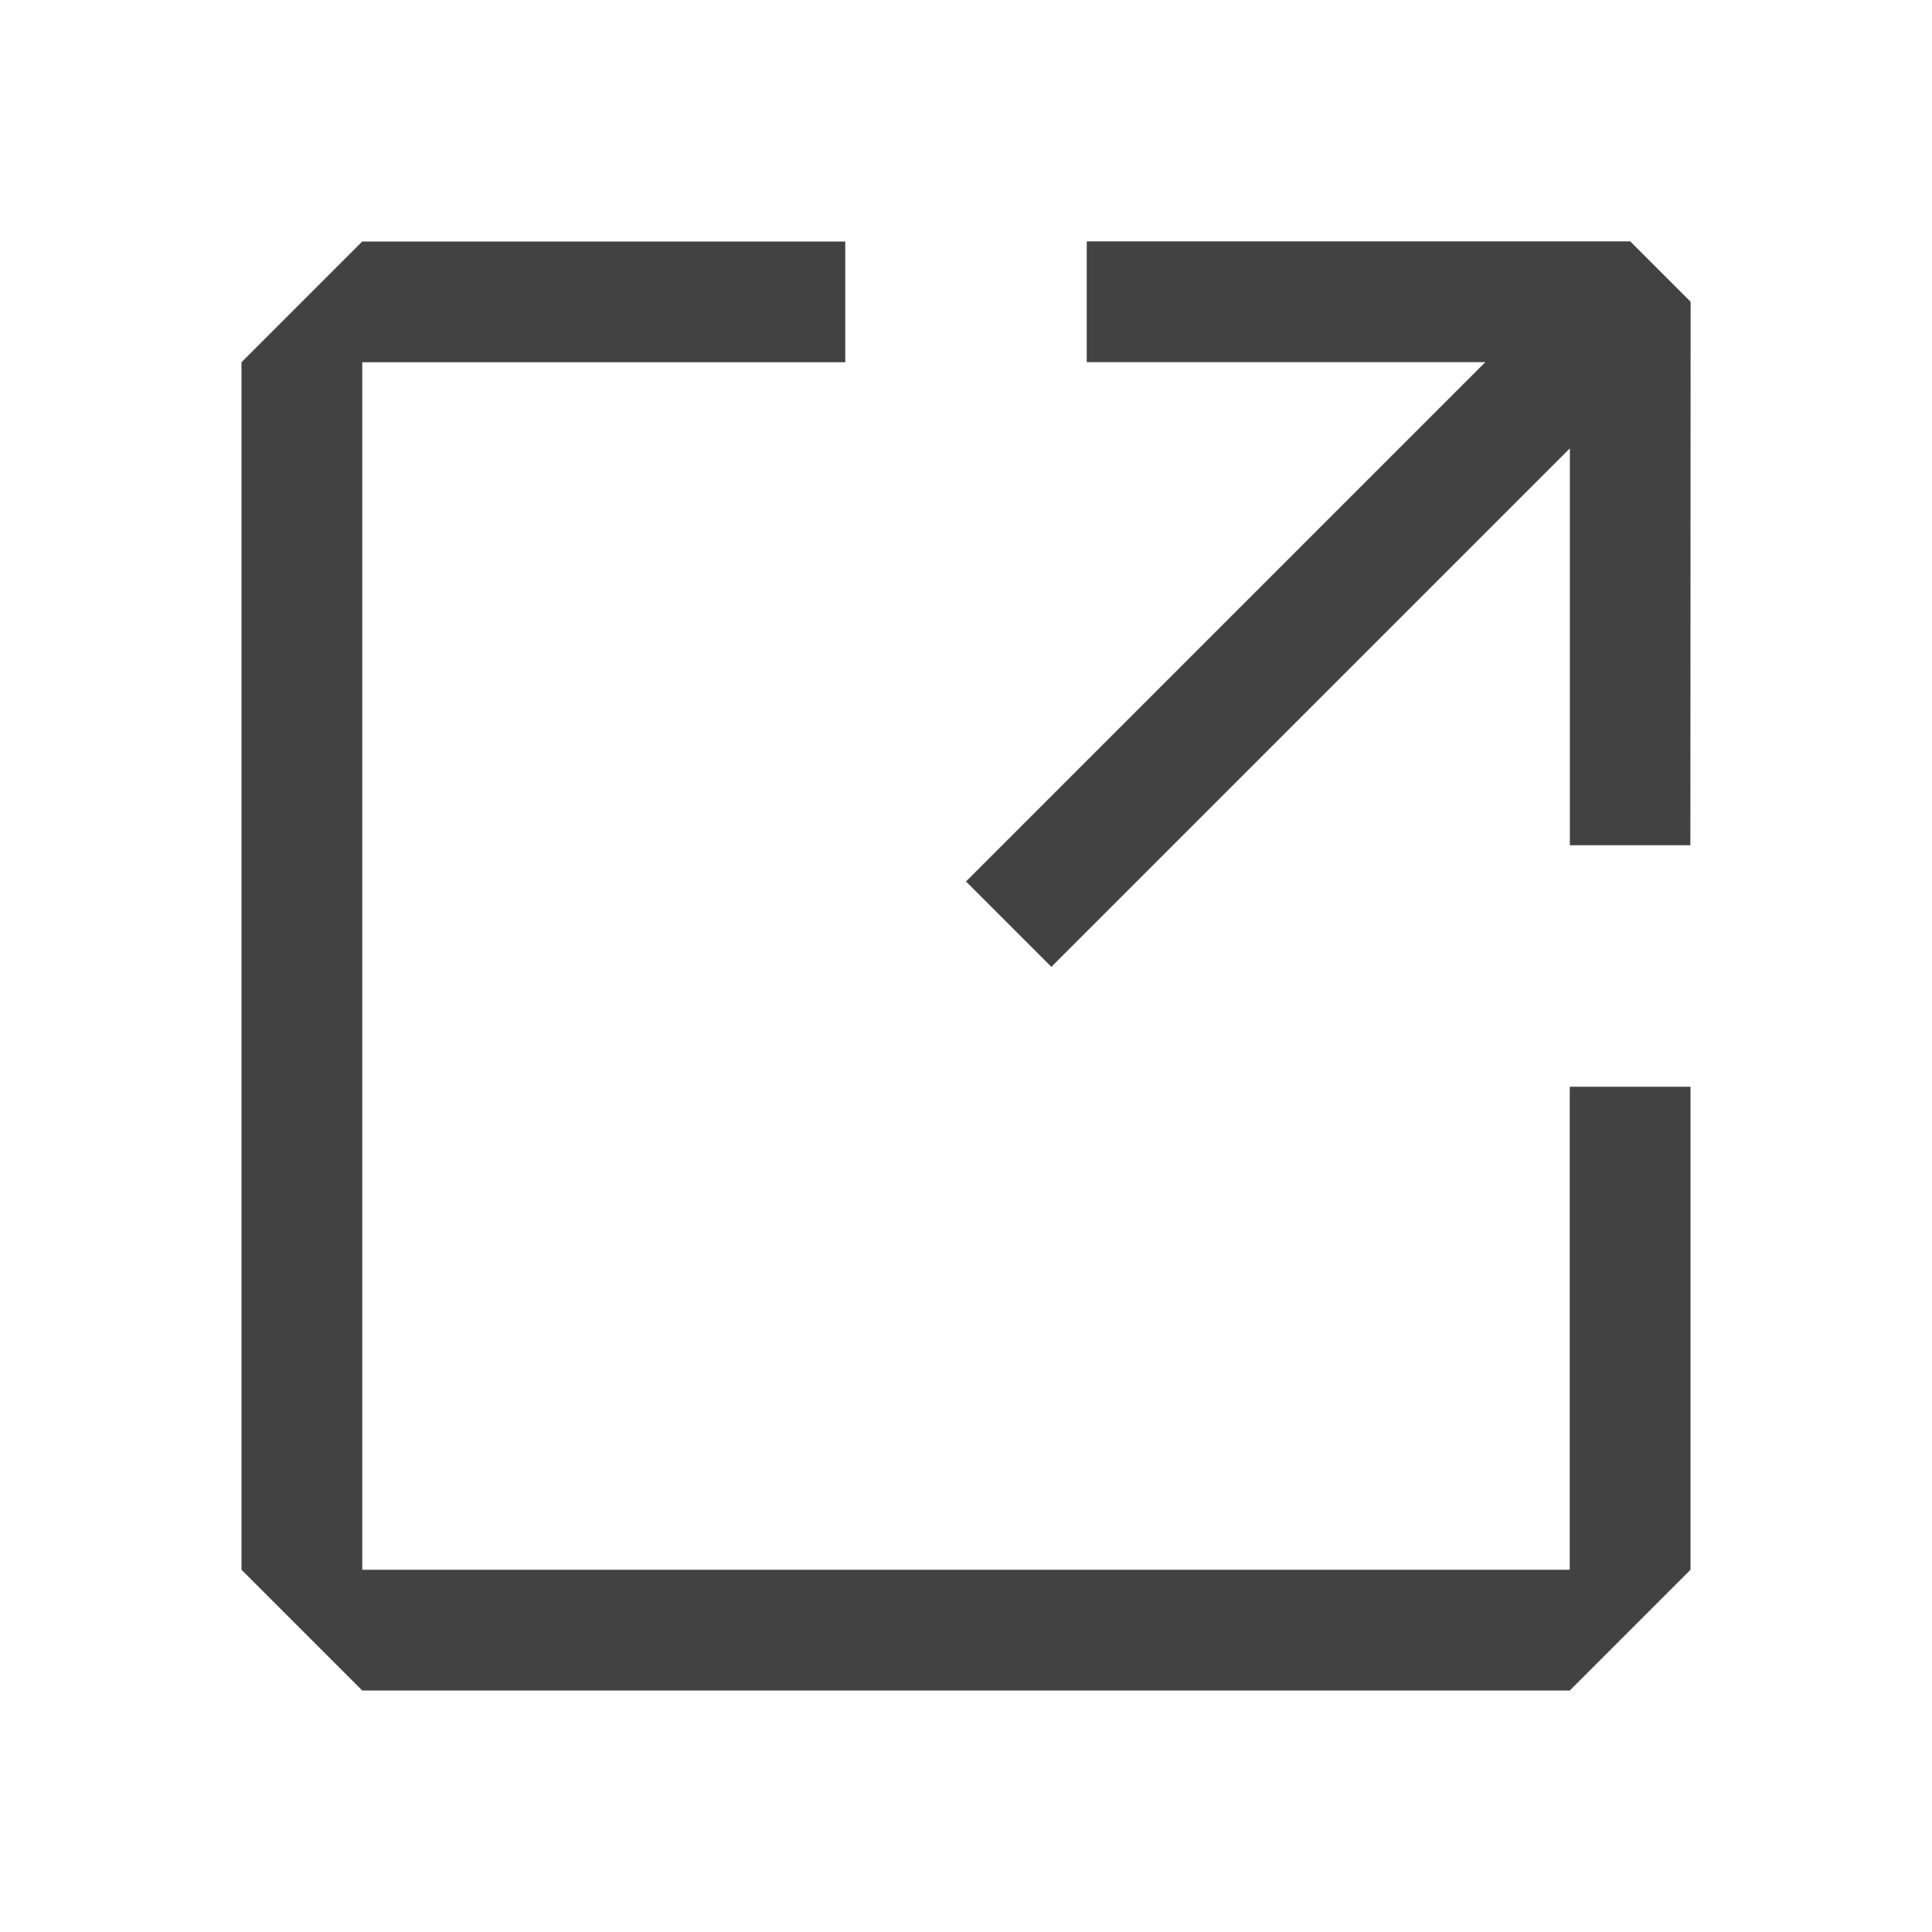
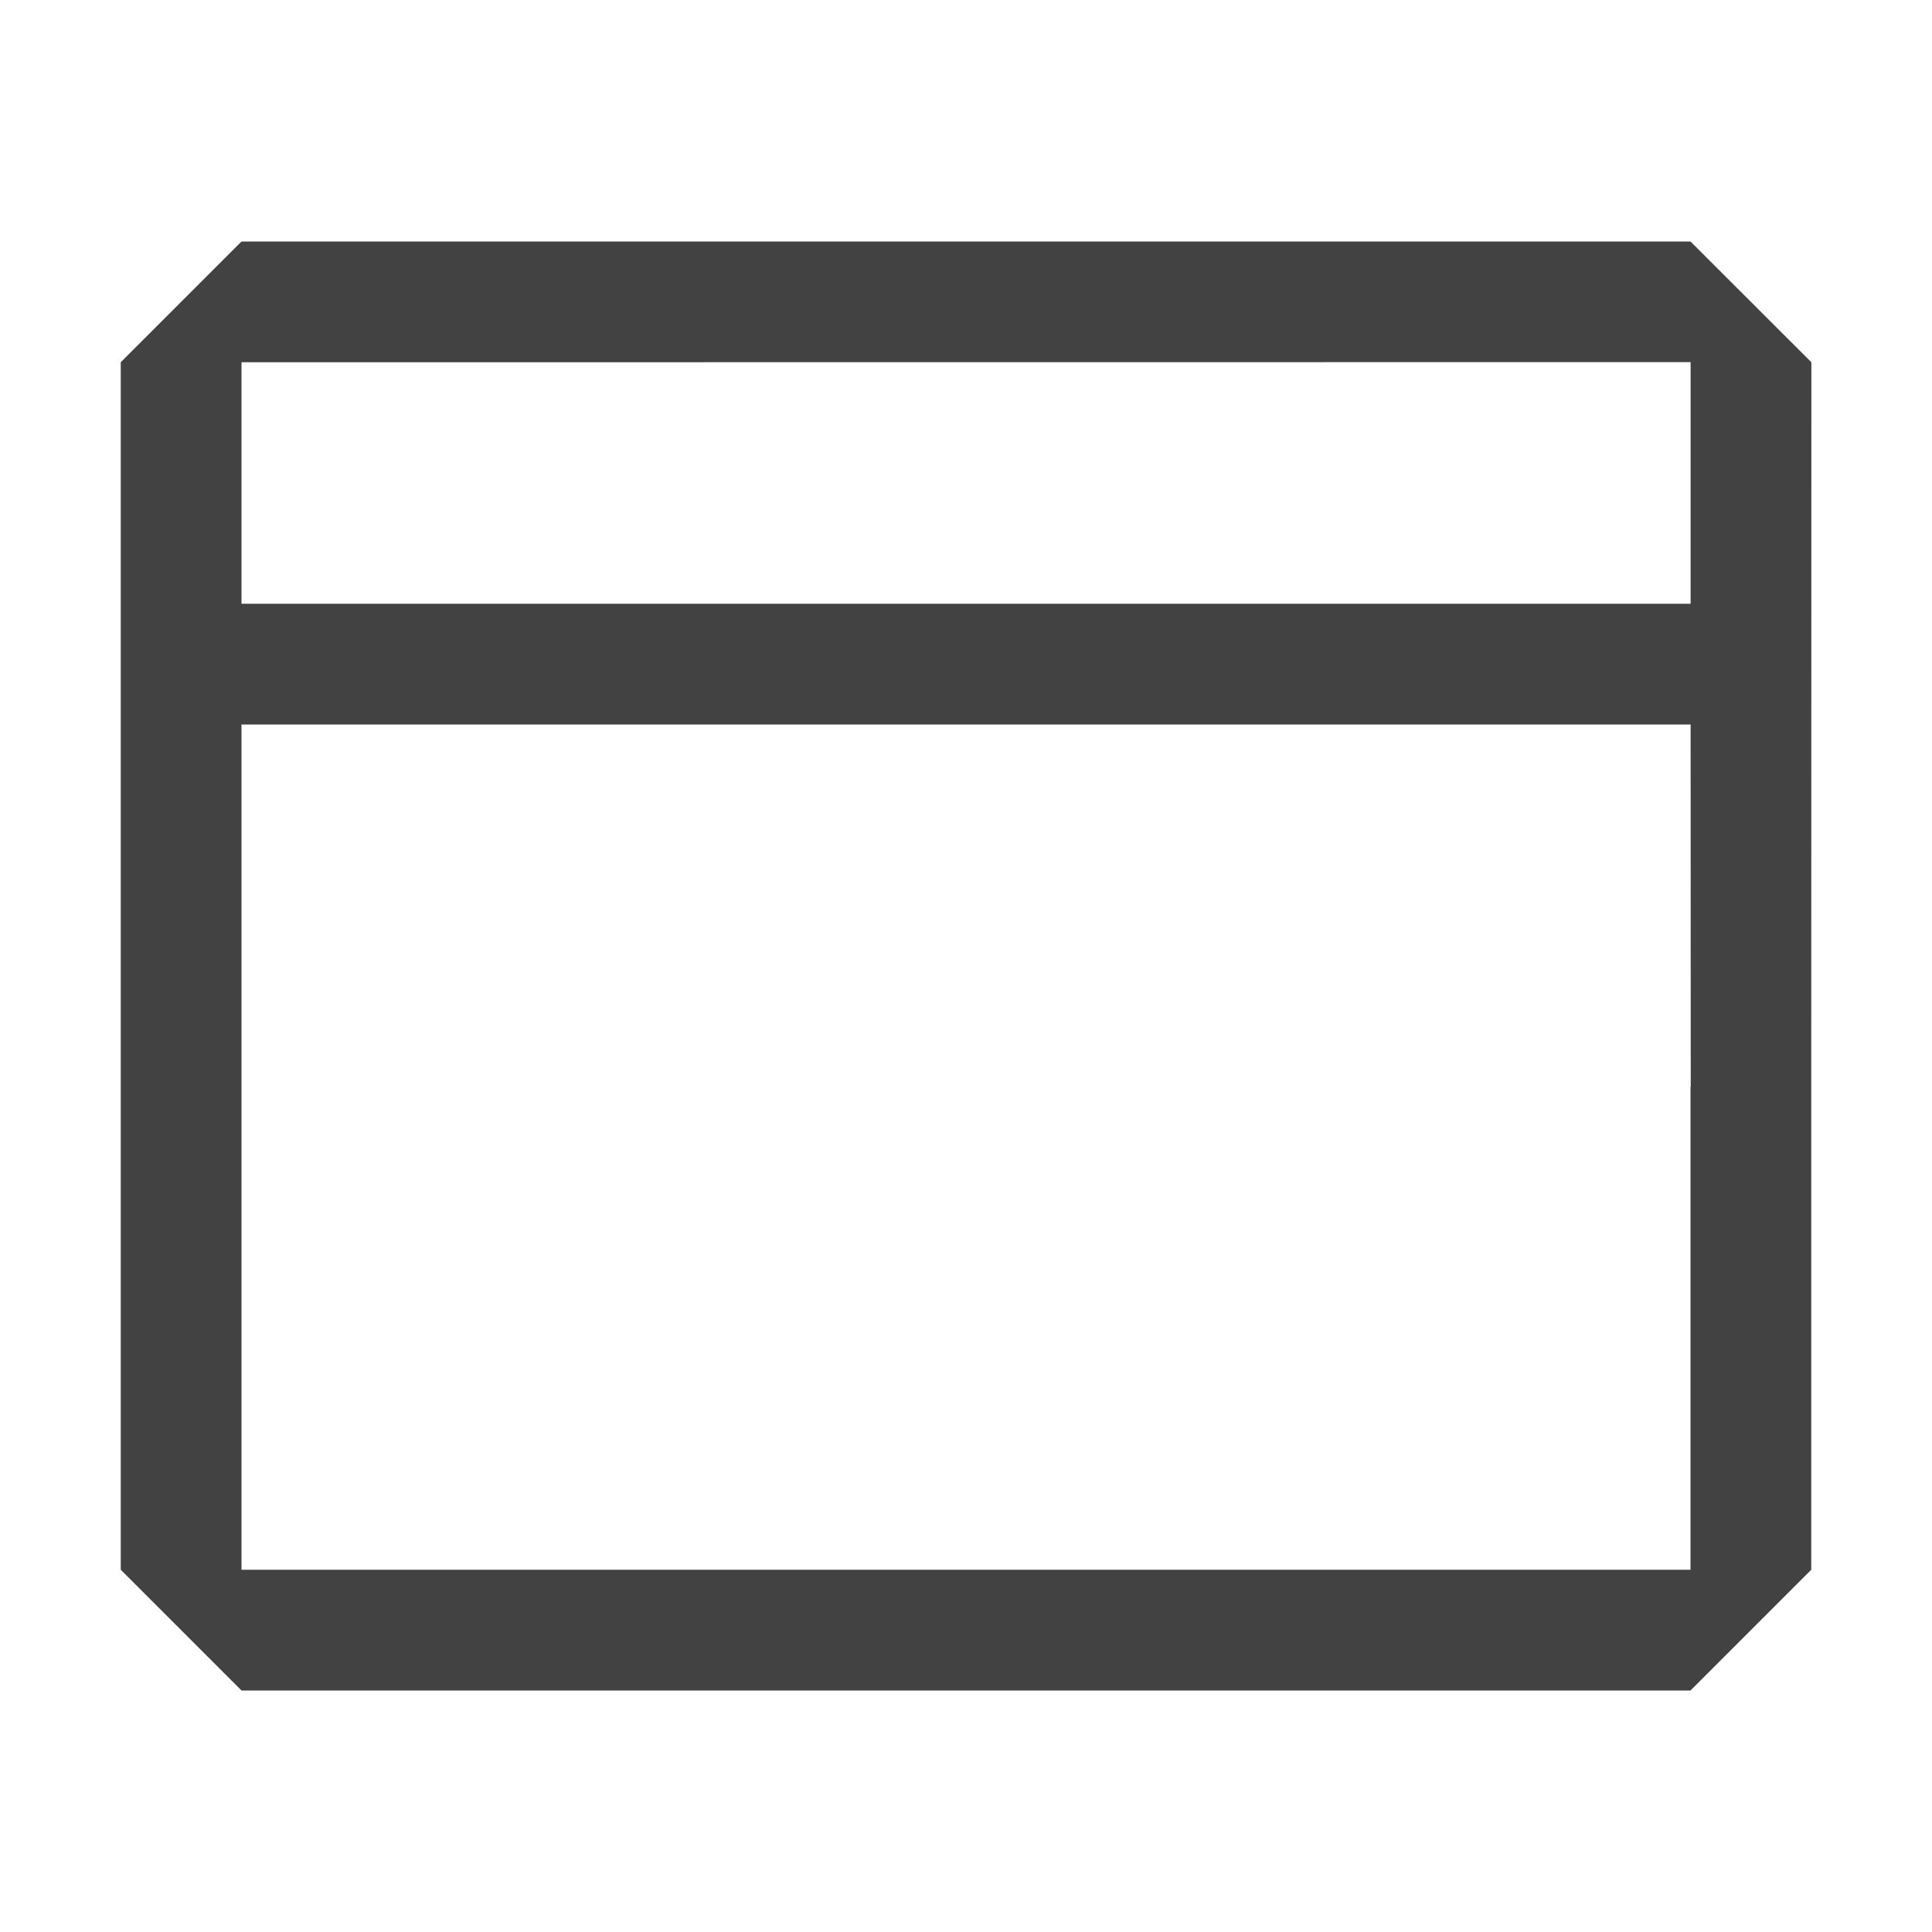
<svg xmlns="http://www.w3.org/2000/svg" width="16px" height="16px" viewBox="0 0 16 16" version="1.1" xml:space="preserve" style="fill-rule:evenodd;clip-rule:evenodd;stroke-linejoin:round;stroke-miterlimit:2;">
-   <path d="M7,2L7,3L3,3L3,13L13,13L13,9L14,9L14,13L13,14L3,14L2,13L2,3L3,2L7,2ZM12.301,2.999L9,2.999L9,1.999L13.501,1.999L14.001,2.499L13.999,7L13.001,7L13.001,3.713L8.707,8.007L8,7.3L12.301,2.999Z" style="fill:rgb(66,66,66);" />
+   <path d="M15,13L14,14L2,14L1,13L1,3L2,2L14,2L15.001,3L15,9L15,13ZM14.001,6L2,6L2,13L14,13L14,9L14.002,9L14.001,6ZM14.001,5L14.001,2.999L2,3L2,5L14.001,5Z" style="fill:rgb(66,66,66);" />
</svg>
